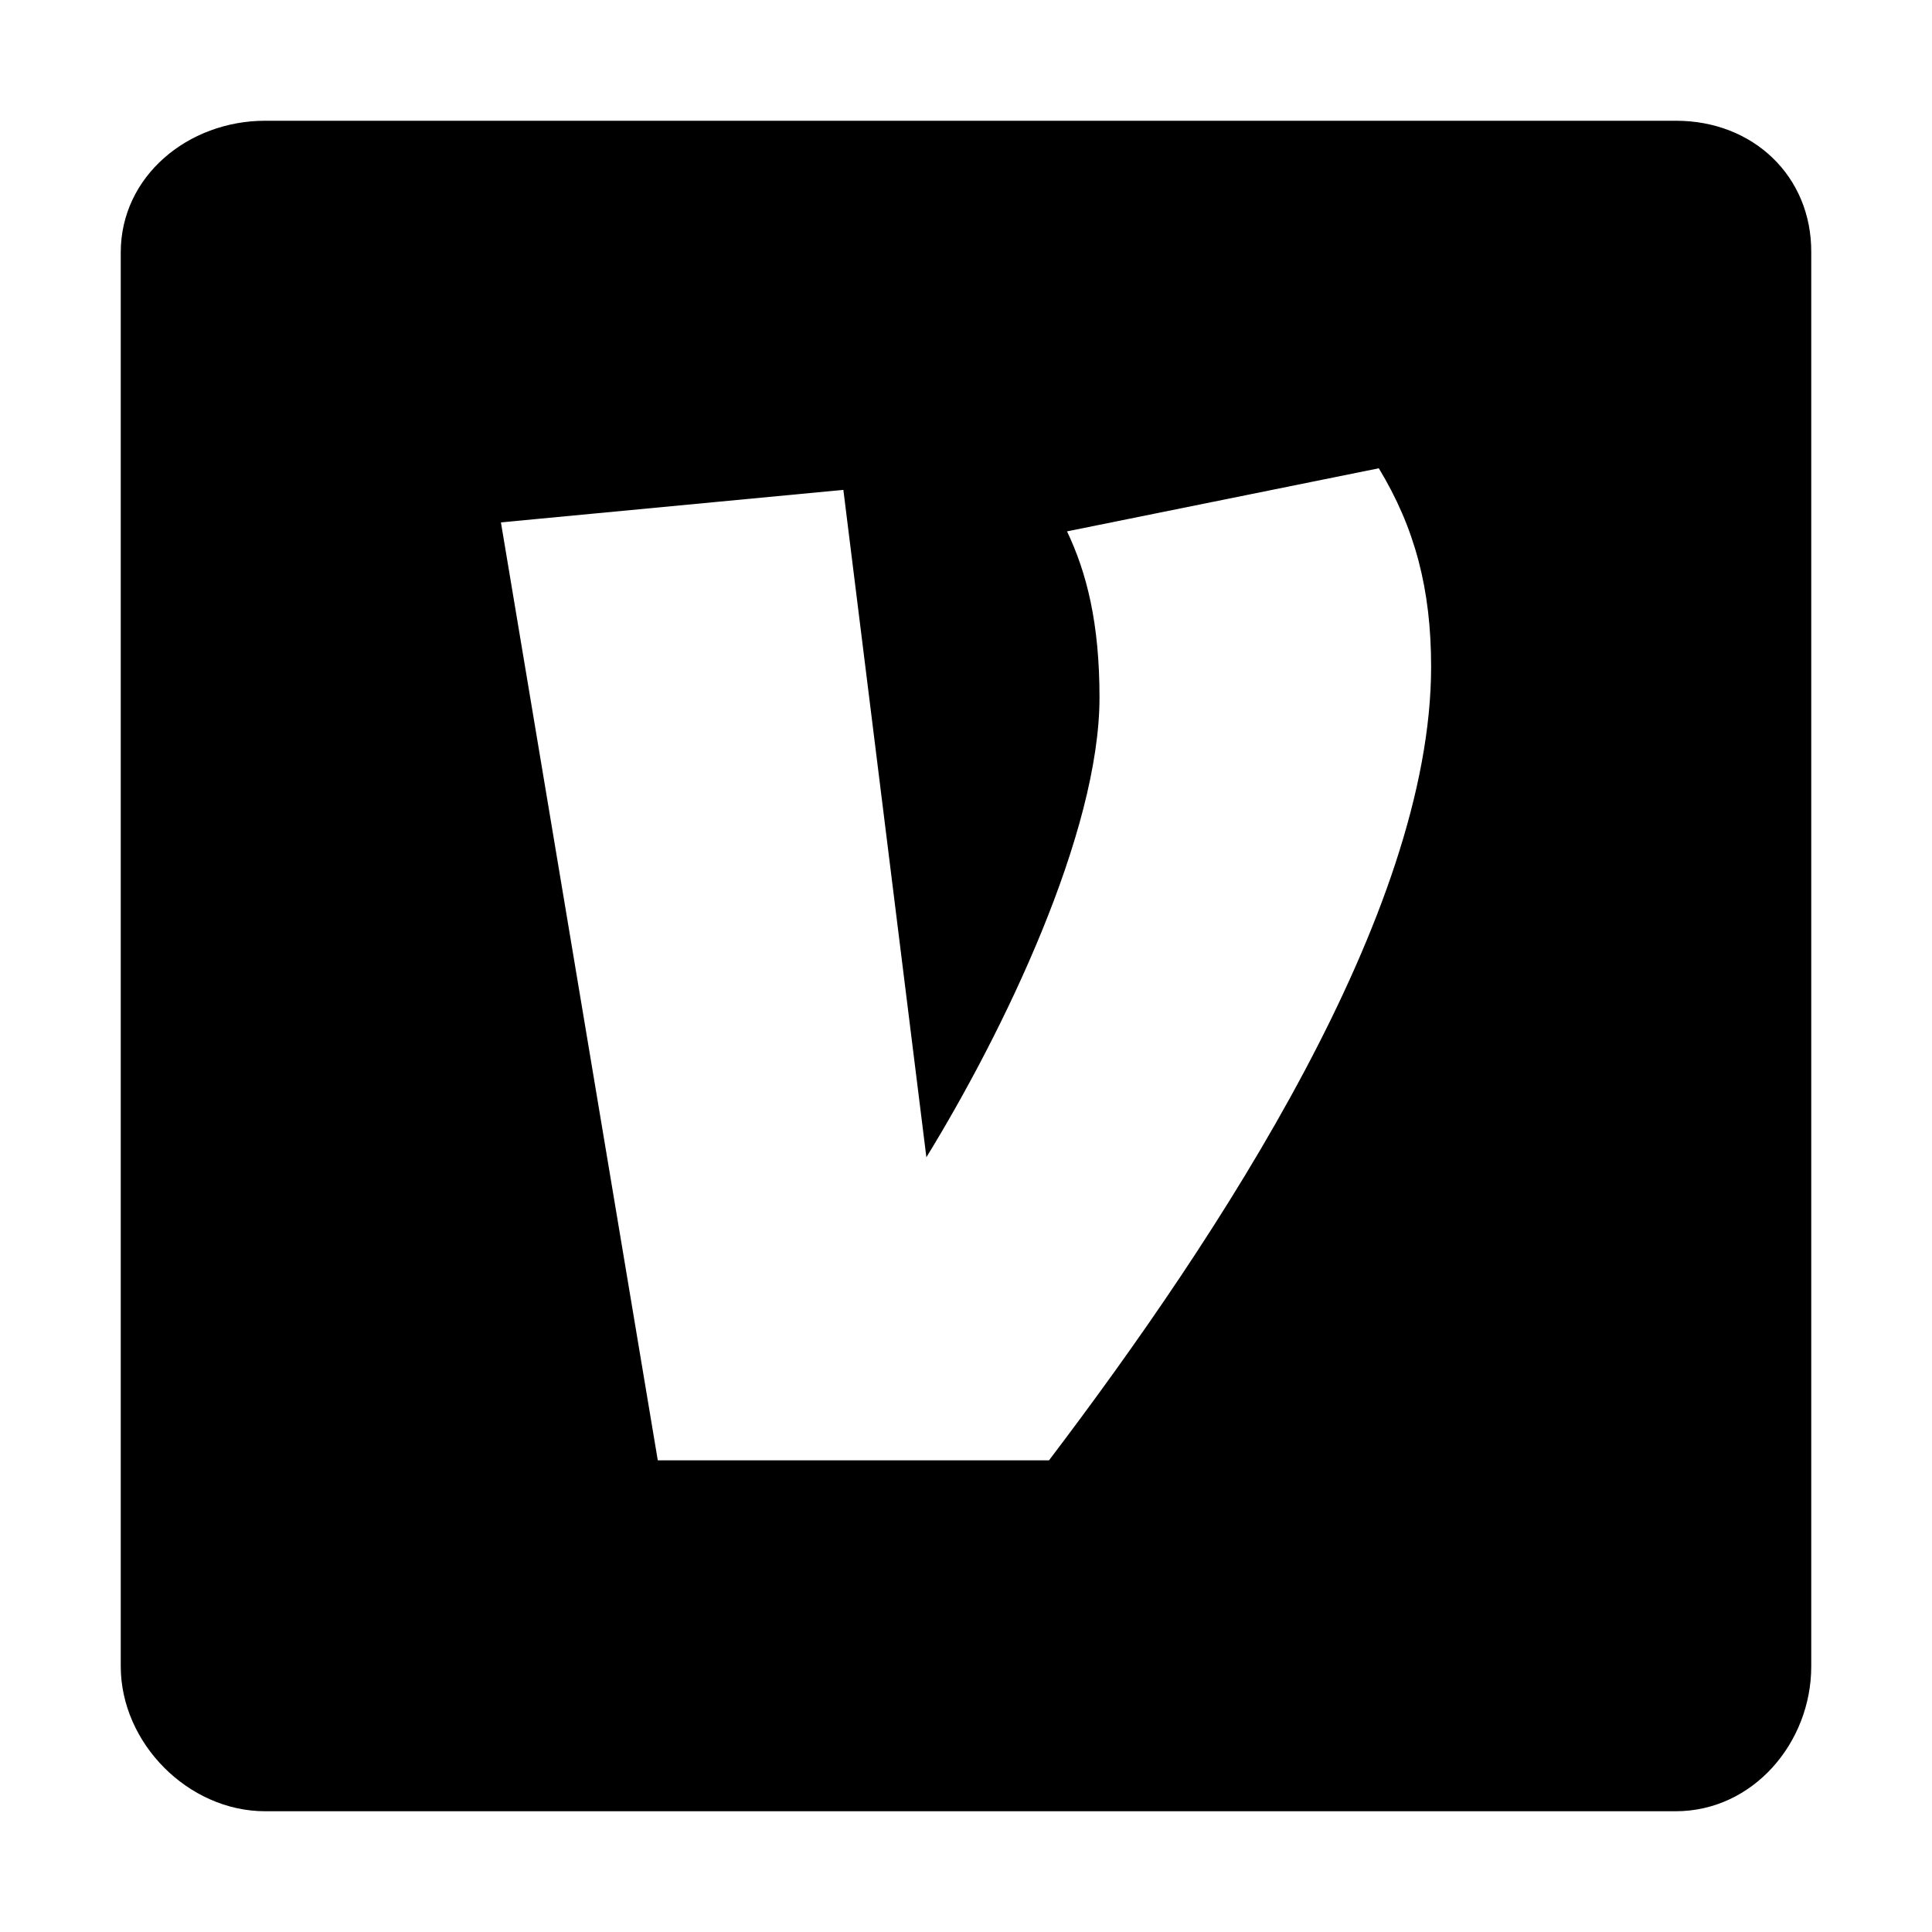
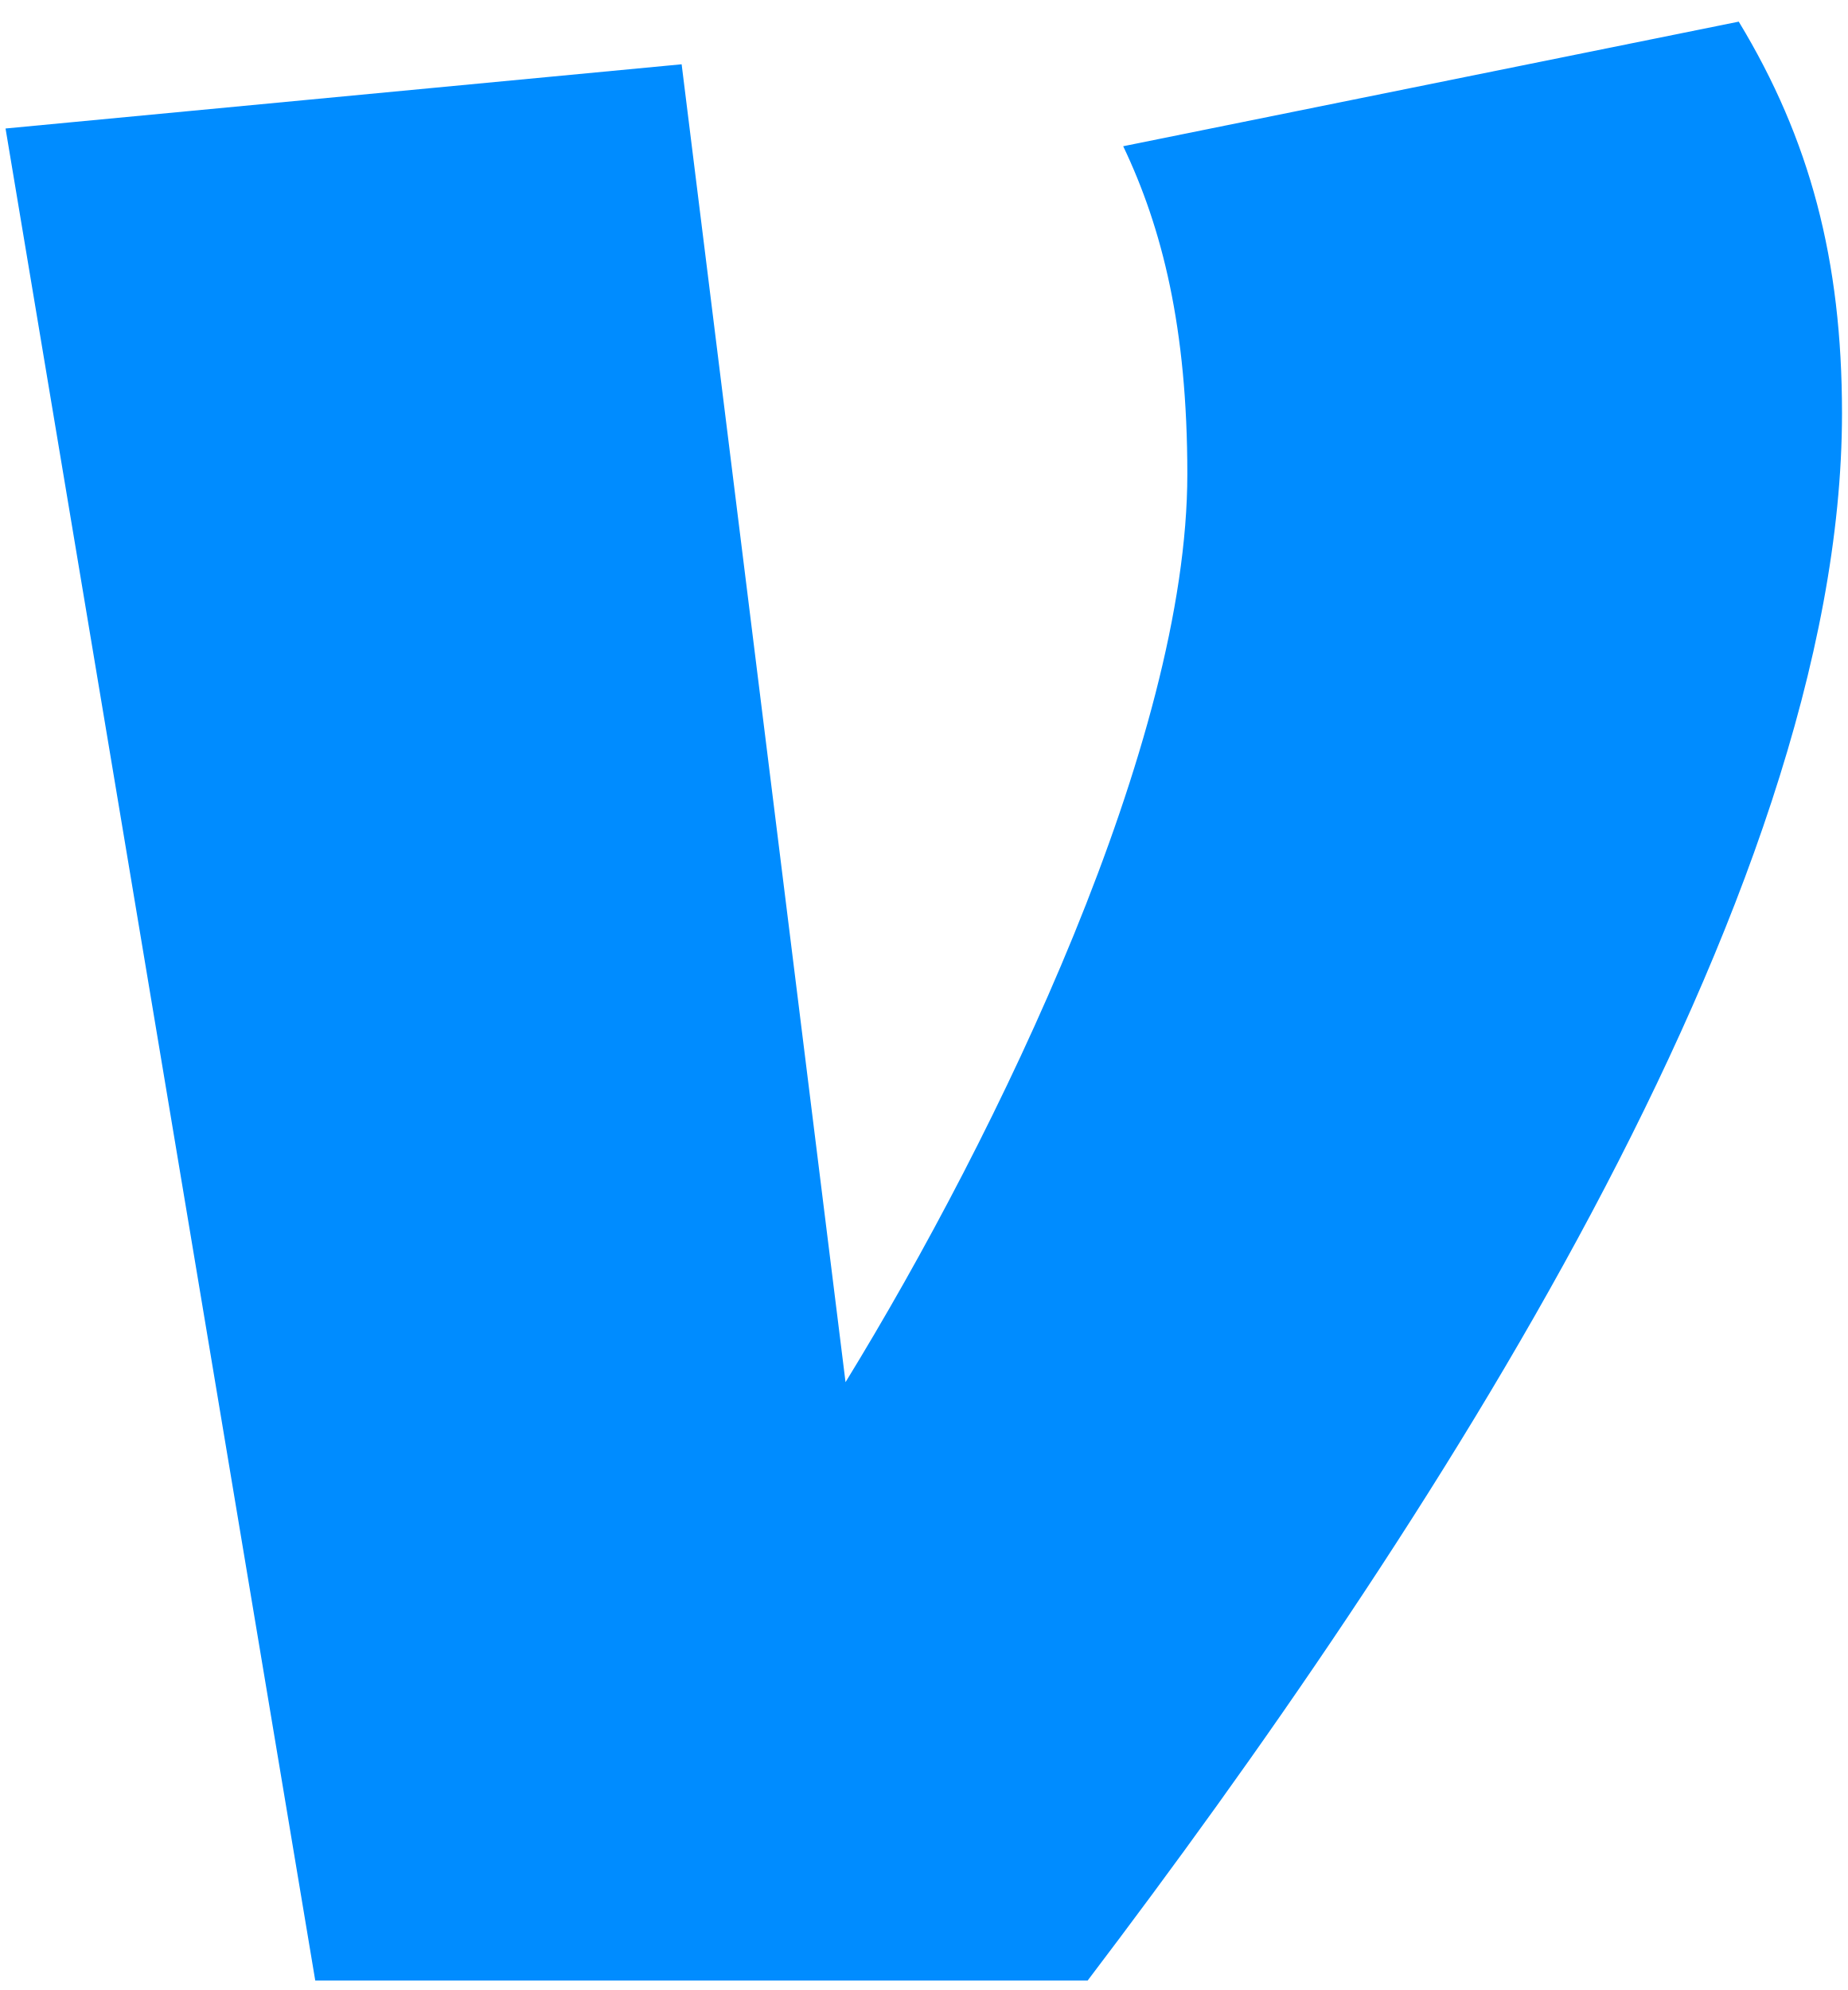
- <svg xmlns="http://www.w3.org/2000/svg" fill="#000000" width="800px" height="800px" viewBox="0 0 512 512" id="Layer_1" data-name="Layer 1">
-   <path d="M444.17,32H70.28C49.85,32,32,46.7,32,66.89V441.6C32,461.91,49.85,480,70.28,480H444.06C464.6,480,480,461.8,480,441.61V66.89C480.12,46.7,464.6,32,444.17,32ZM278,387H174.32L132.75,138.44l90.75-8.62,22,176.87c20.53-33.45,45.88-86,45.88-121.87,0-19.62-3.36-33-8.61-44L365.4,124.1c9.56,15.78,13.86,32,13.86,52.57C379.25,242.17,323.34,327.26,278,387Z" />
+ <svg xmlns="http://www.w3.org/2000/svg" width="52" height="56" viewBox="0 0 52 56" fill="none">
+   <path d="M30.612 55.734H8.873L0.156 3.616L19.185 1.809L23.798 38.895C28.102 31.881 33.418 20.862 33.418 13.341C33.418 9.227 32.713 6.422 31.613 4.115L48.938 0.609C50.943 3.918 51.844 7.319 51.844 11.632C51.842 25.366 40.119 43.208 30.612 55.734Z" fill="#008CFF" />
</svg>
